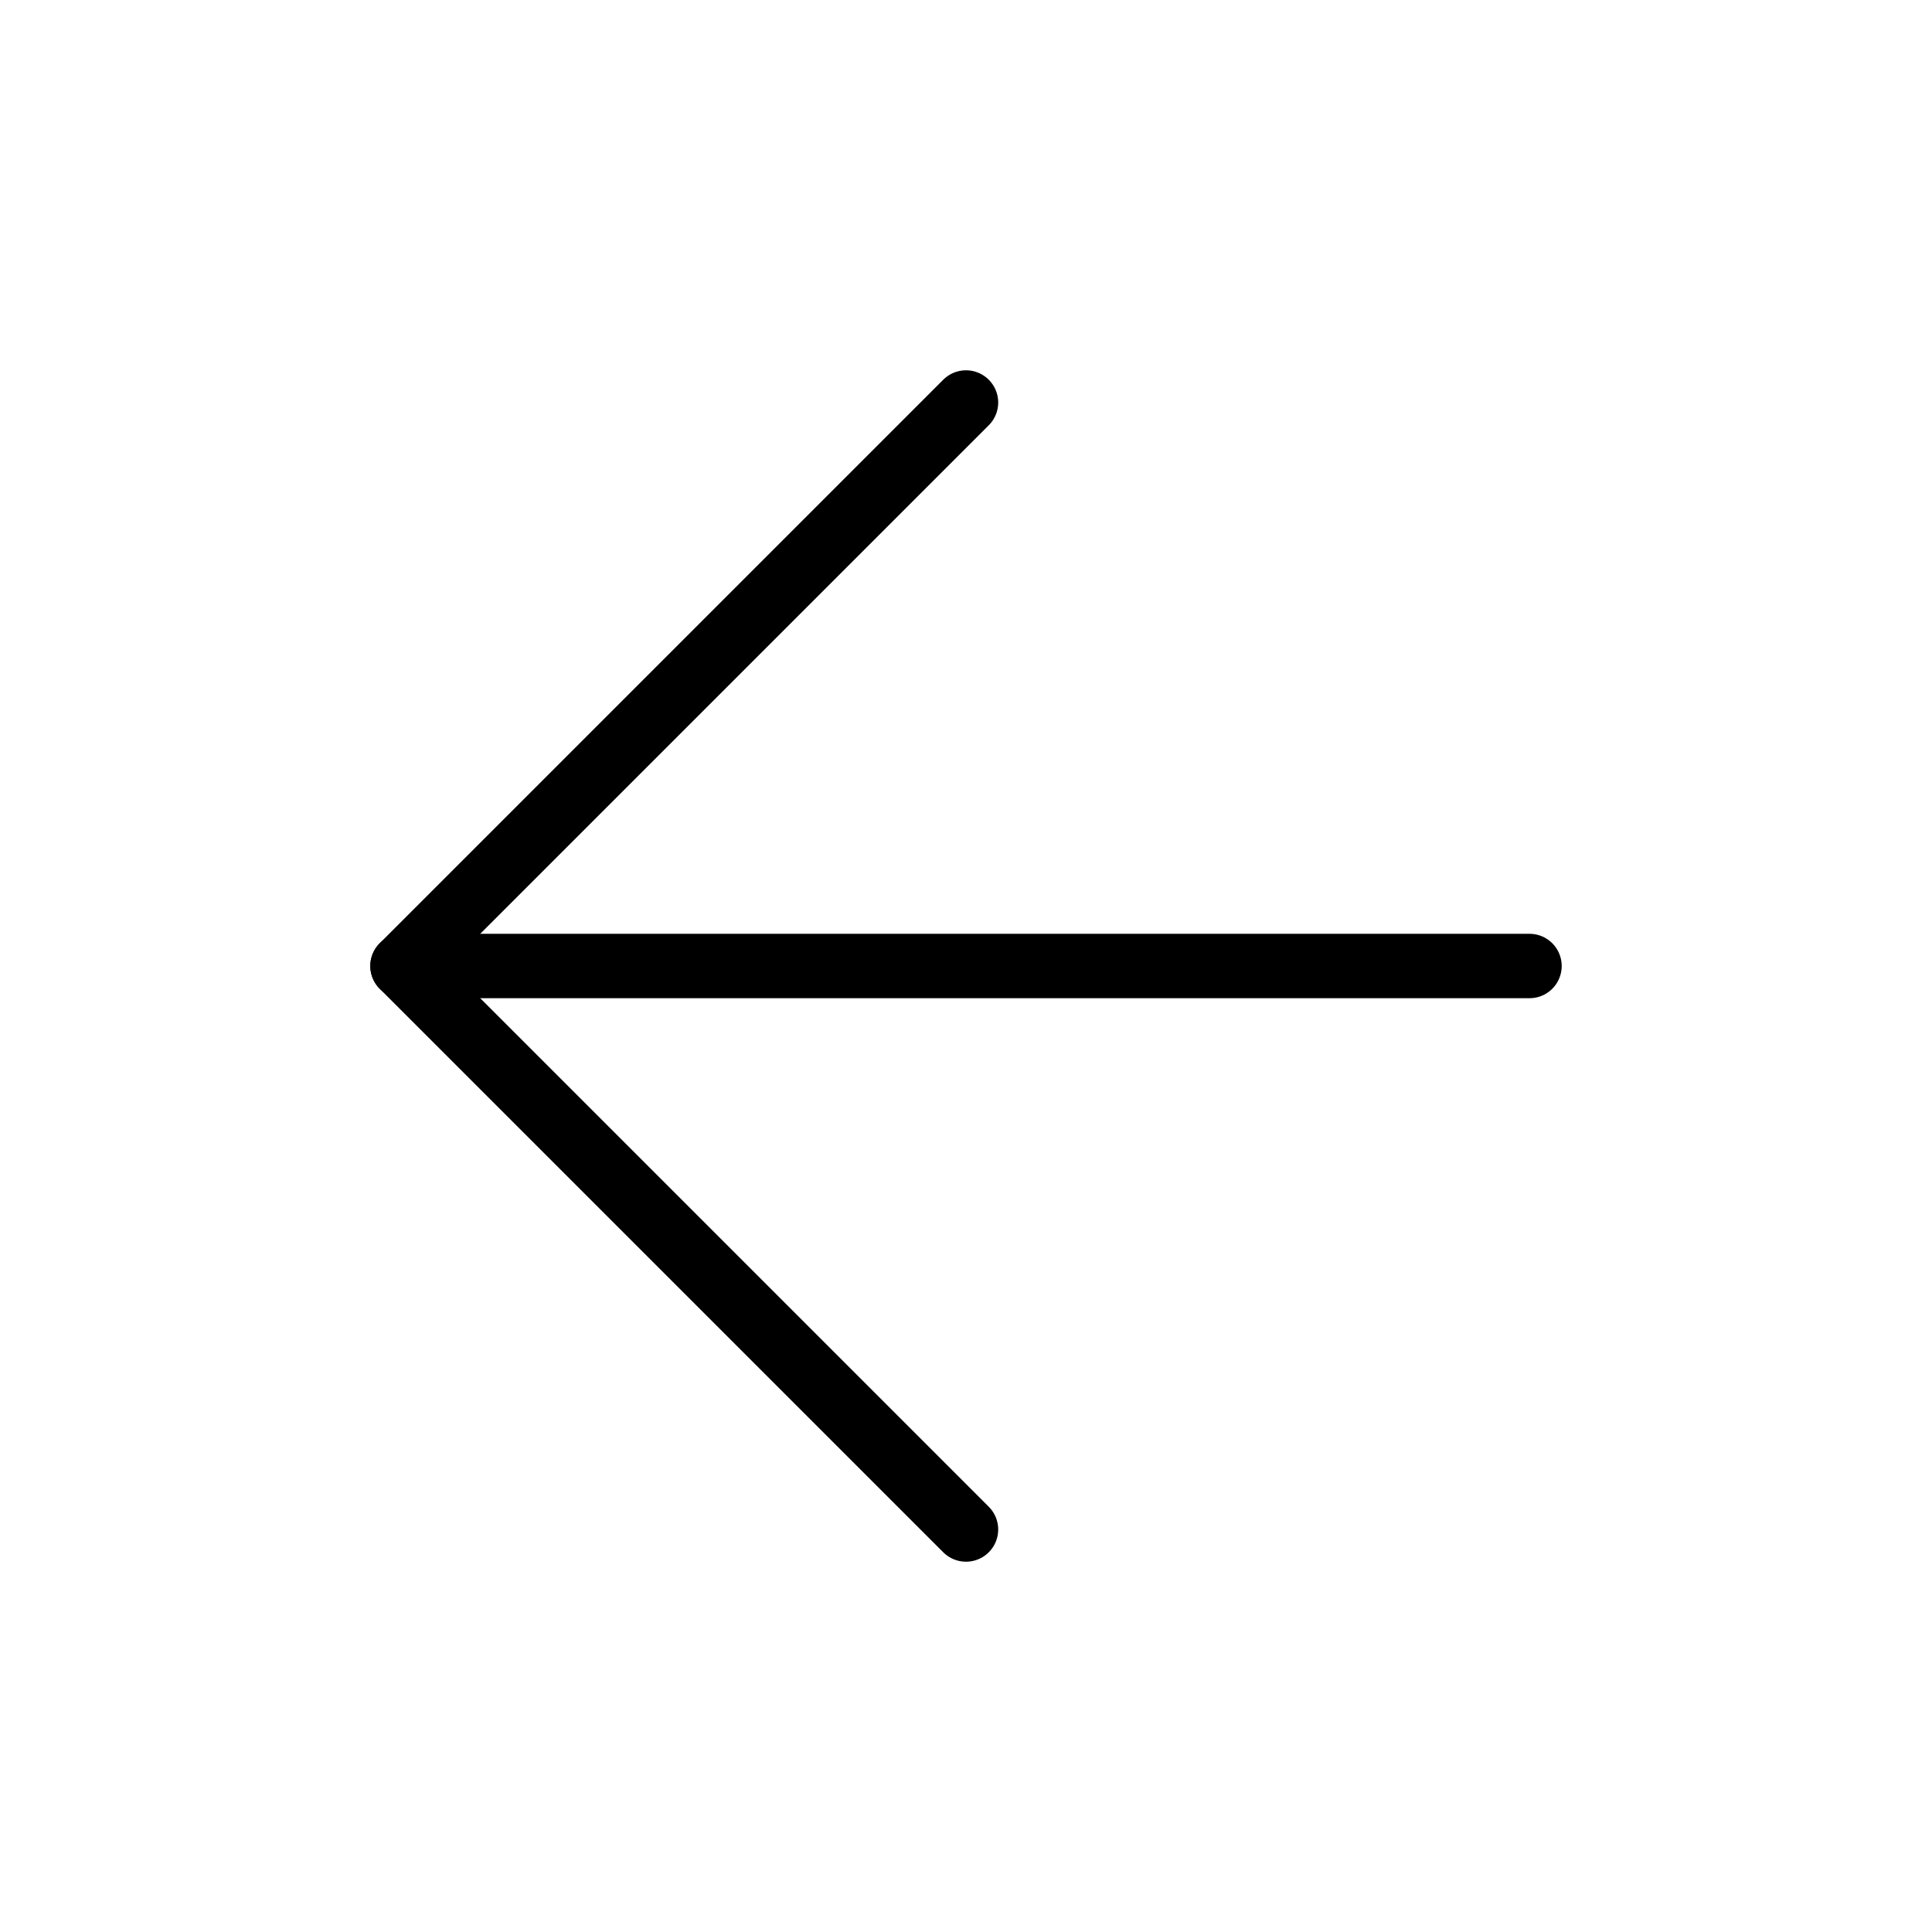
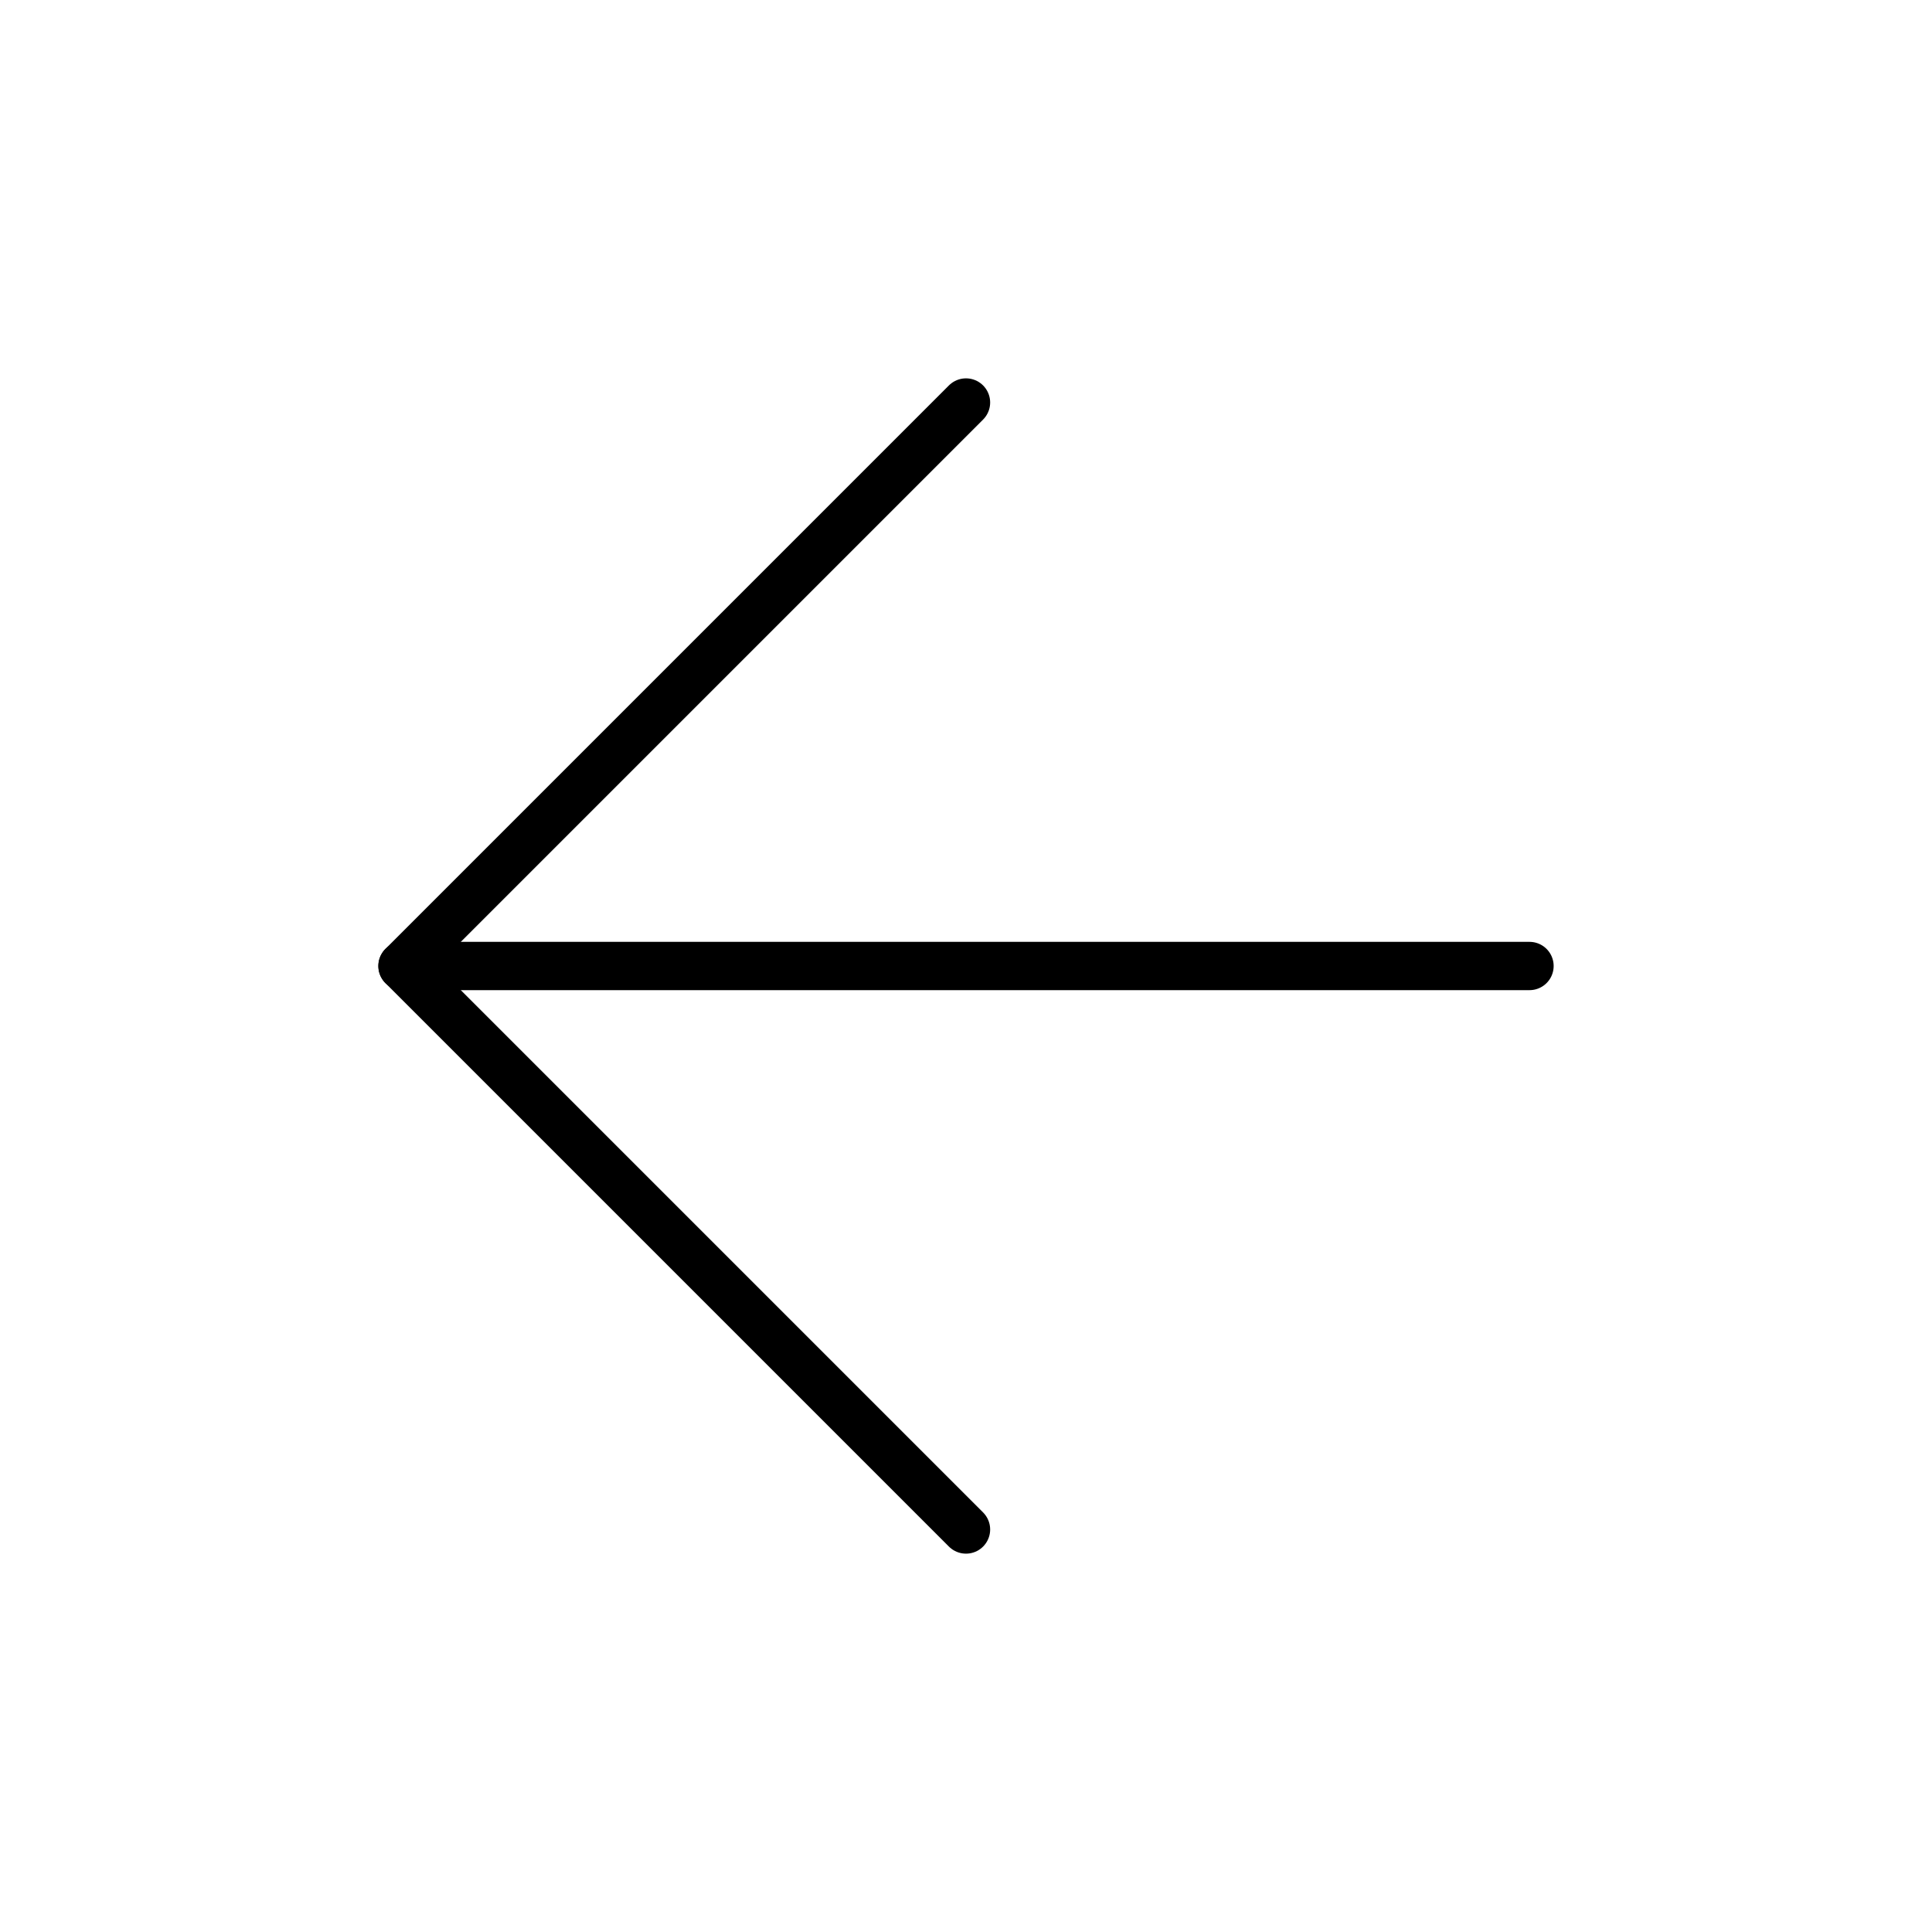
<svg xmlns="http://www.w3.org/2000/svg" width="24" height="24" viewBox="0 0 60 60" fill="none">
-   <path d="M47.5 30H12.5" stroke="currentColor" stroke-width="2" stroke-linecap="round" stroke-linejoin="round" />
-   <path d="M30 47.5L12.5 30L30 12.5" stroke="currentColor" stroke-width="2" stroke-linecap="round" stroke-linejoin="round" />
+   <path d="M47.5 30H12.5" stroke="currentColor" stroke-width="1.5" stroke-linecap="round" stroke-linejoin="round" />
+   <path d="M30 47.5L12.5 30L30 12.5" stroke="currentColor" stroke-width="1.5" stroke-linecap="round" stroke-linejoin="round" />
</svg>
